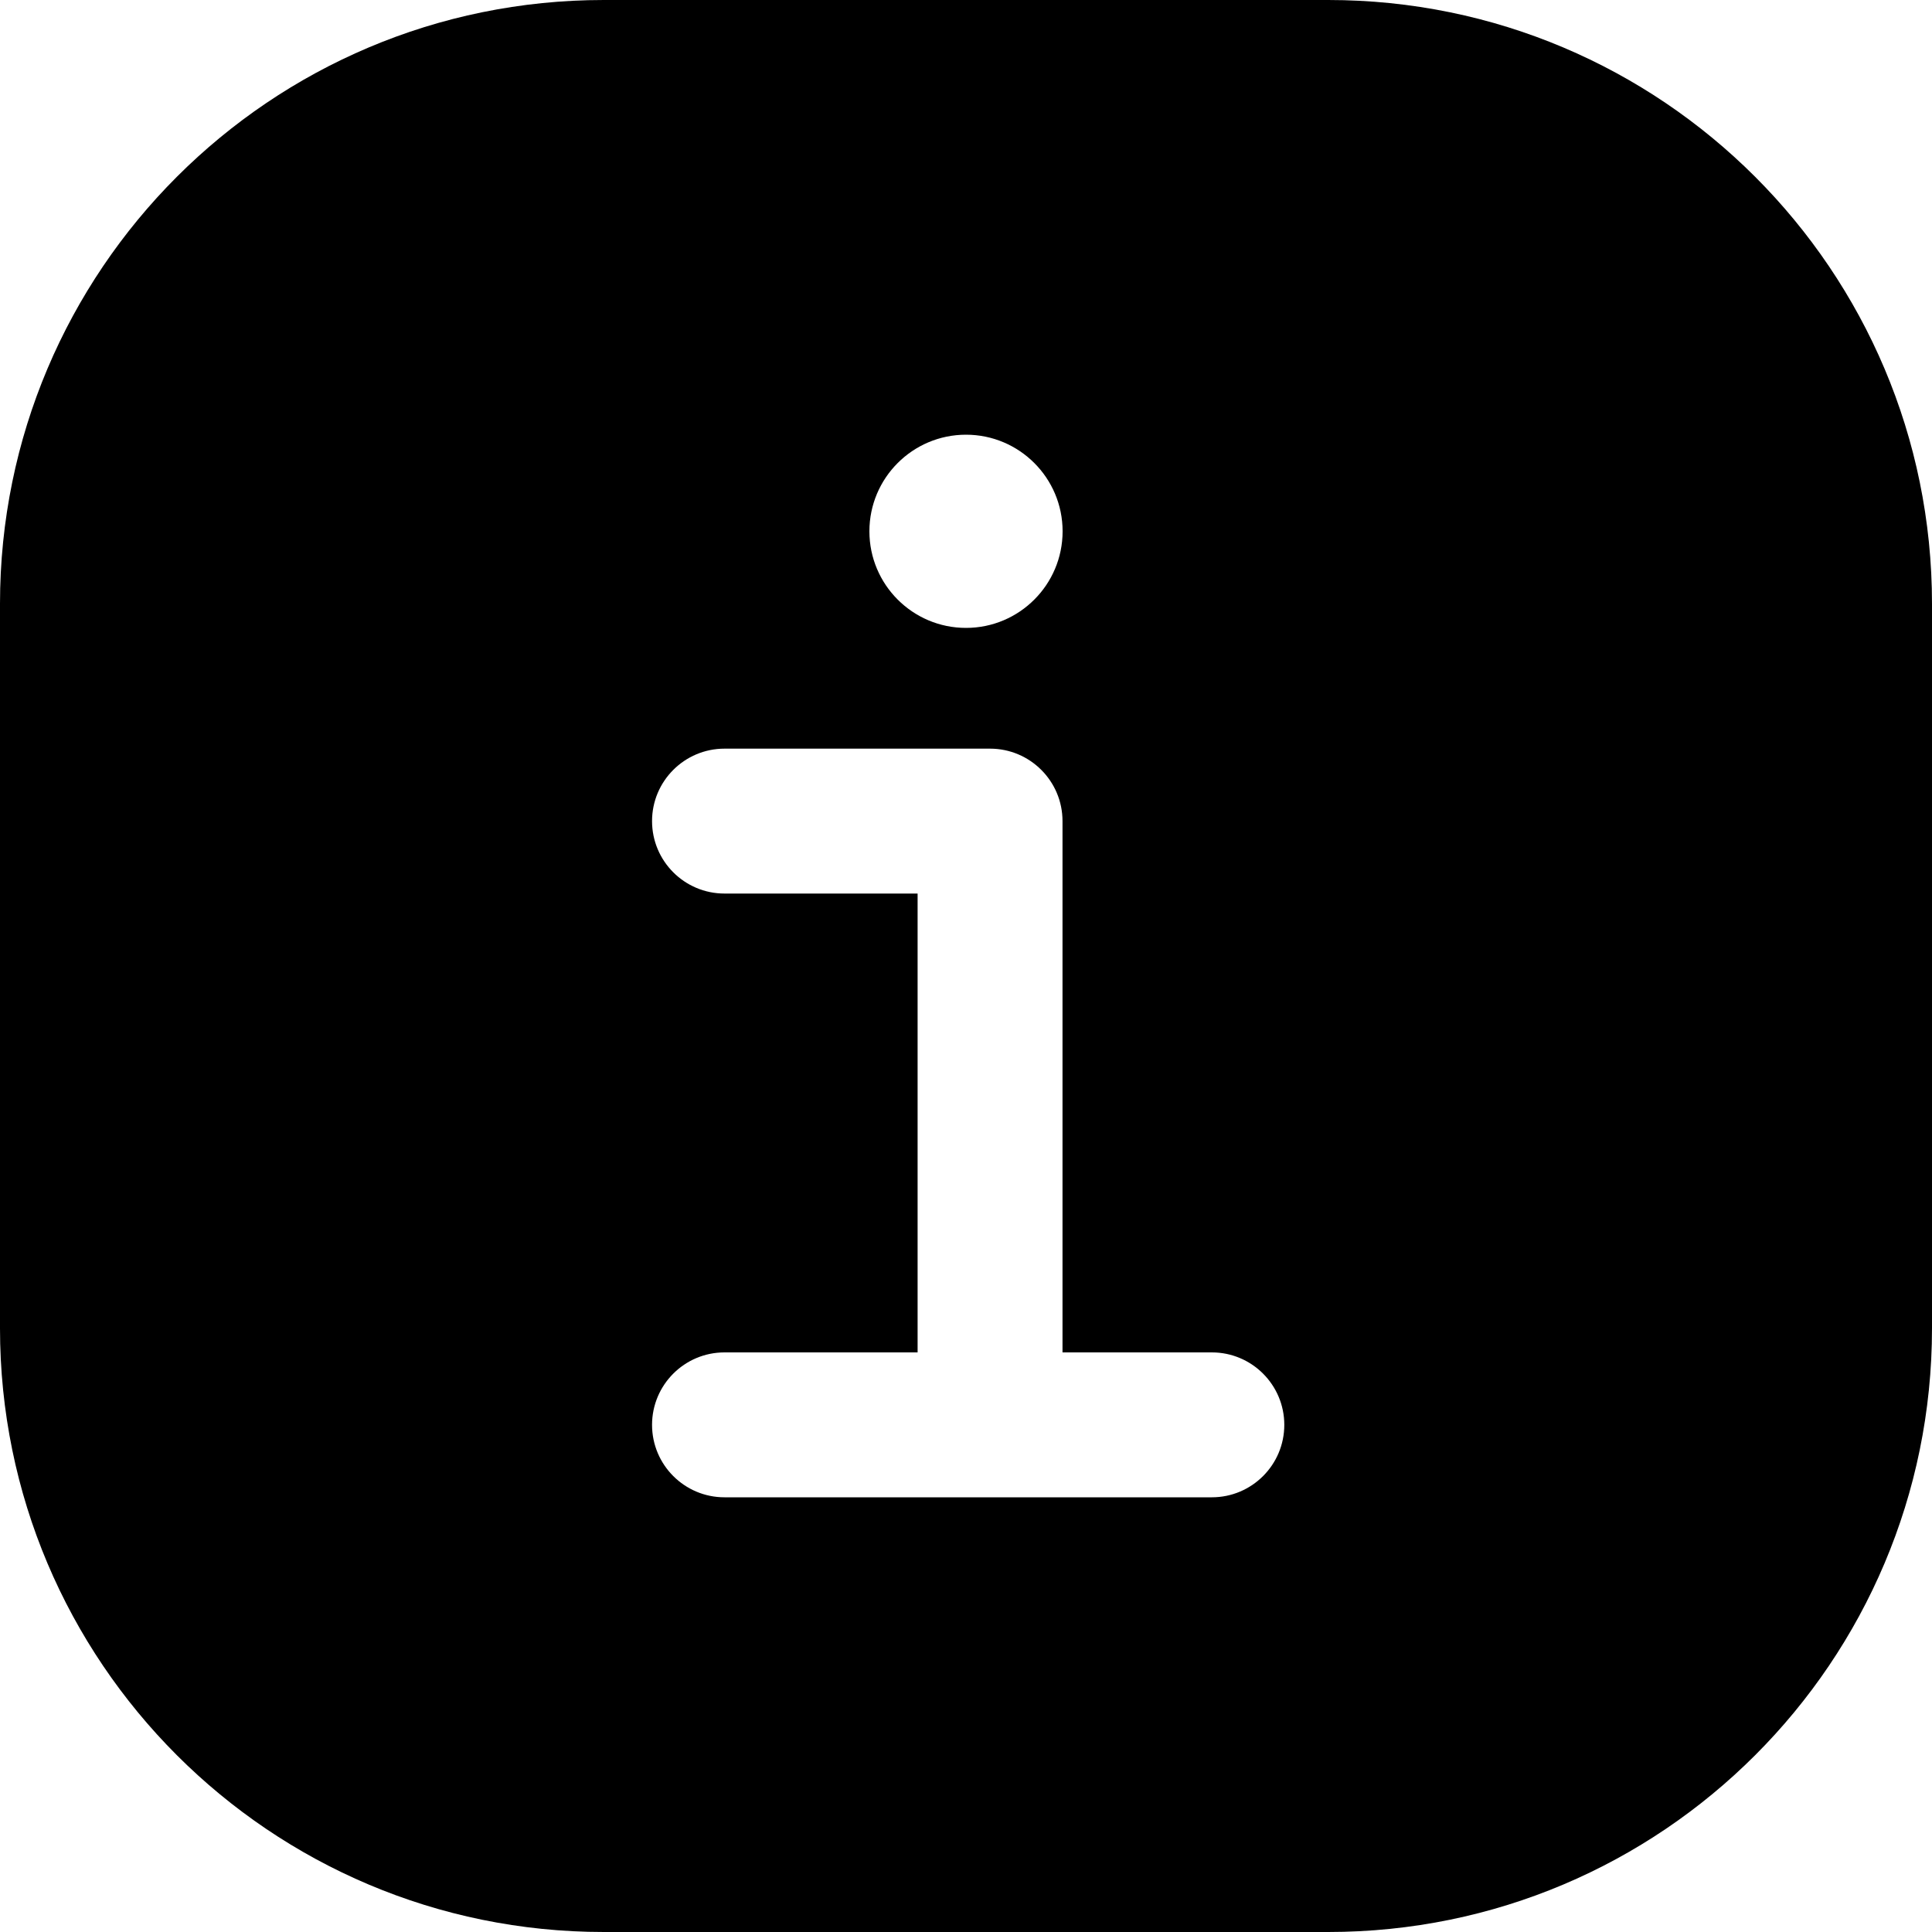
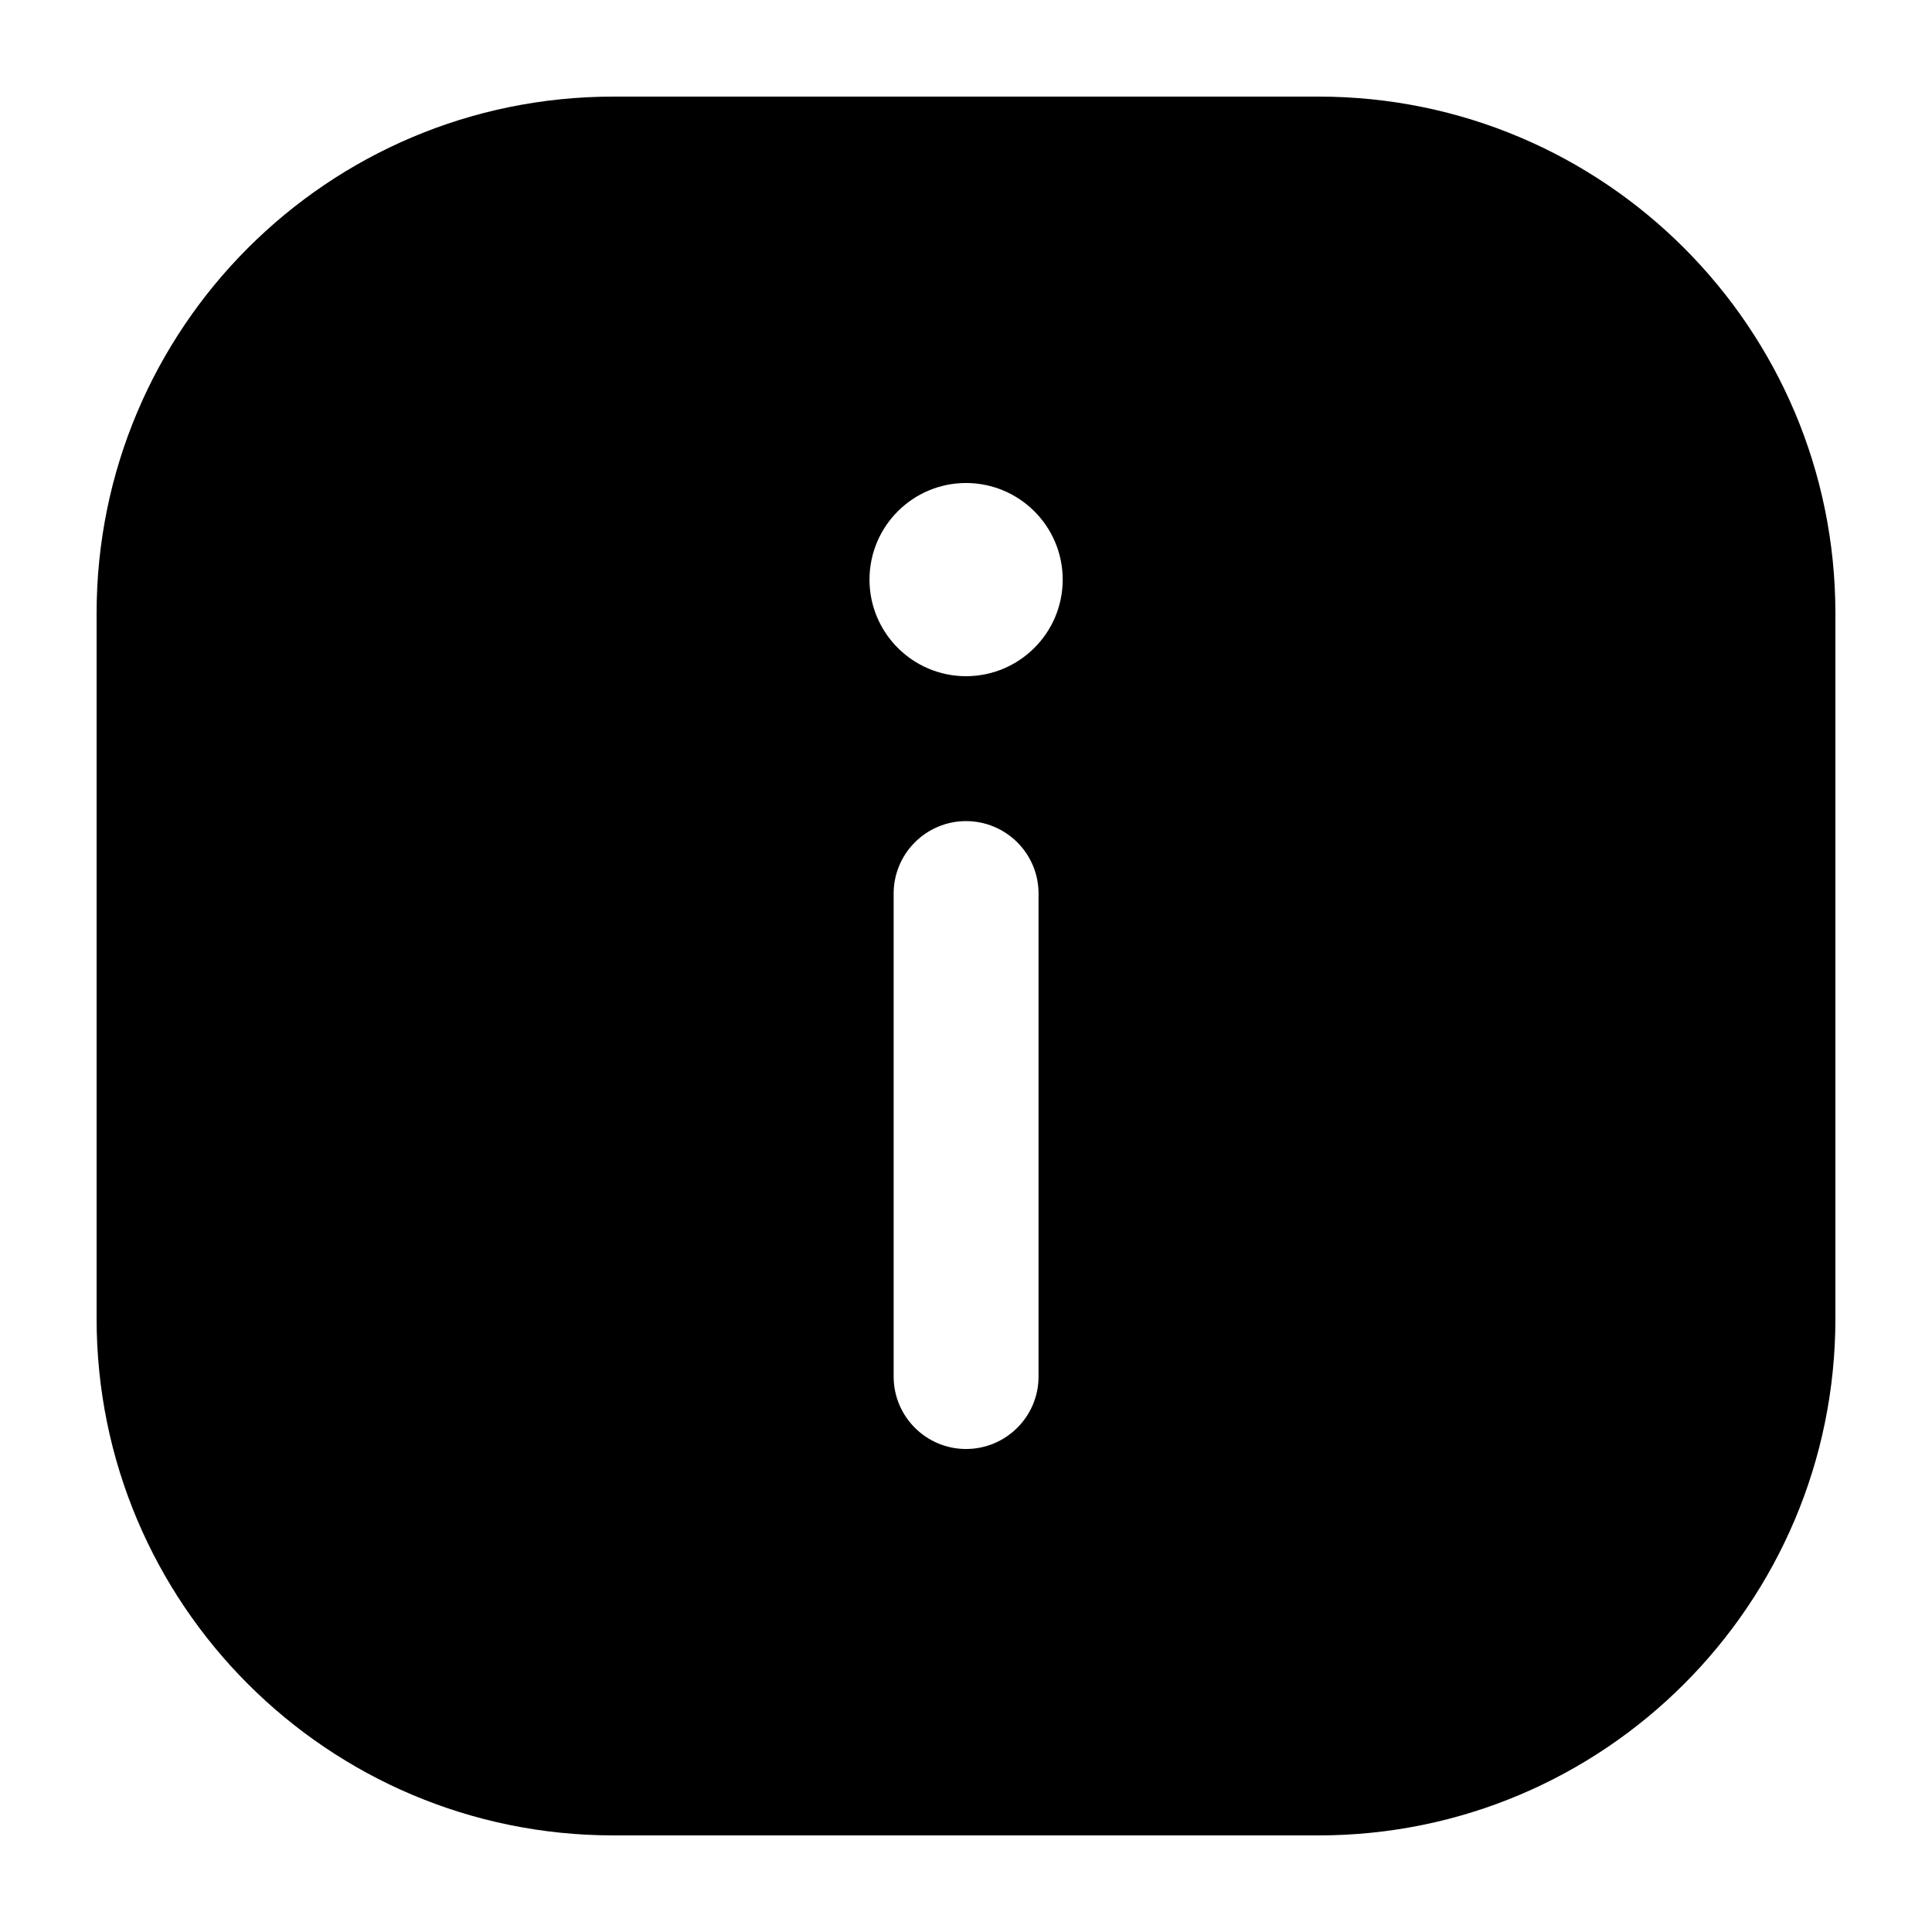
<svg xmlns="http://www.w3.org/2000/svg" width="20" height="20" viewBox="0 0 20 20" fill="none" data-fui-icon="true">
-   <path d="M13.75 0C17.202 0 20 2.798 20 6.25V13.75C20 17.202 17.202 20 13.75 20H6.25C2.798 20 0 17.202 0 13.75V6.25C0 2.798 2.798 0 6.25 0H13.75ZM7.5 7.75C7.086 7.75 6.75 8.086 6.75 8.5C6.75 8.914 7.086 9.25 7.5 9.25H9.499V14H7.5C7.086 14 6.75 14.336 6.75 14.75C6.75 15.164 7.086 15.5 7.5 15.5H12.545C12.959 15.5 13.295 15.164 13.295 14.75C13.295 14.336 12.959 14 12.545 14H10.999V8.5C10.999 8.086 10.663 7.75 10.249 7.75H7.5ZM10 4.5C9.448 4.5 9 4.948 9 5.5C9 6.052 9.448 6.5 10 6.5C10.552 6.5 11 6.052 11 5.5C11 4.948 10.552 4.5 10 4.5Z" fill="currentColor" />
+   <path d="M13.65 1C16.605 1 19 3.395 19 6.35V13.65C19 16.605 16.605 19 13.65 19H6.35C3.395 19 1 16.605 1 13.65V6.35C1 3.395 3.395 1 6.35 1H13.65ZM10.001 8.5C9.587 8.5 9.251 8.836 9.251 9.25V14.25C9.251 14.664 9.587 15 10.001 15C10.415 14.999 10.751 14.664 10.751 14.25V9.25C10.751 8.836 10.415 8.501 10.001 8.5ZM10.001 5C9.449 5 9.001 5.448 9.001 6C9.001 6.552 9.449 7 10.001 7C10.553 6.999 11.001 6.552 11.001 6C11.001 5.448 10.553 5.001 10.001 5Z" fill="currentColor" />
</svg>
